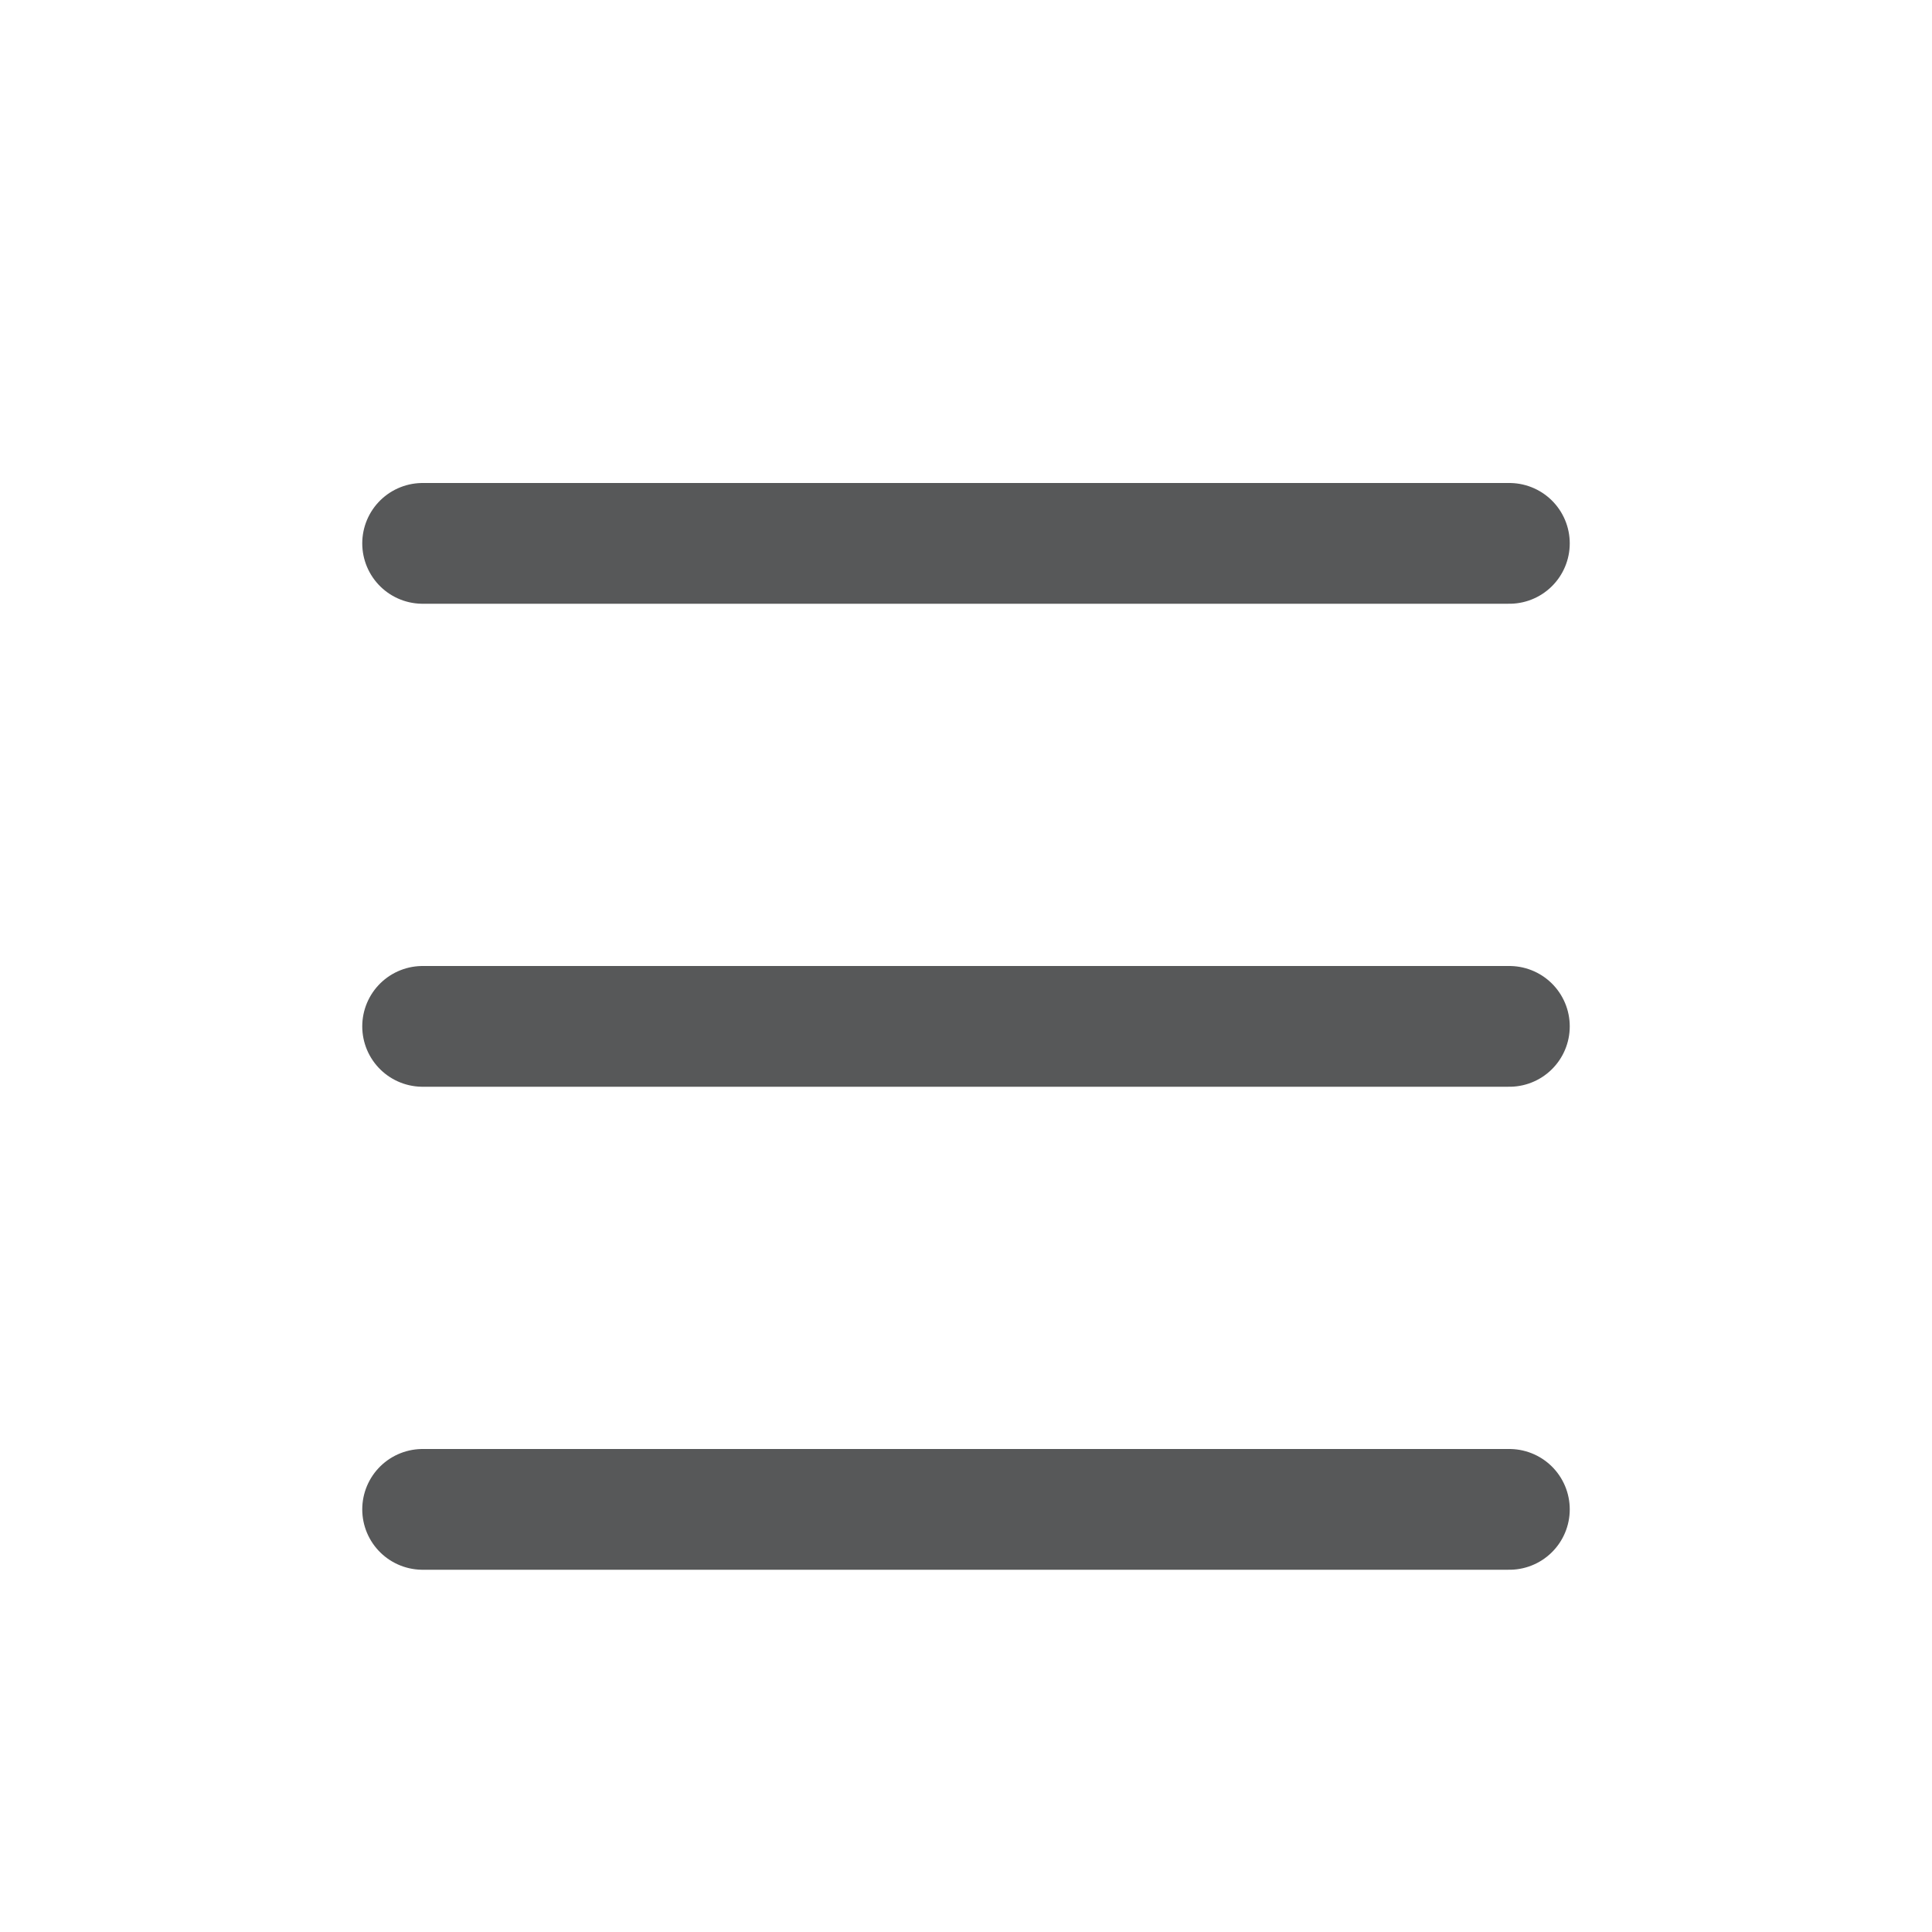
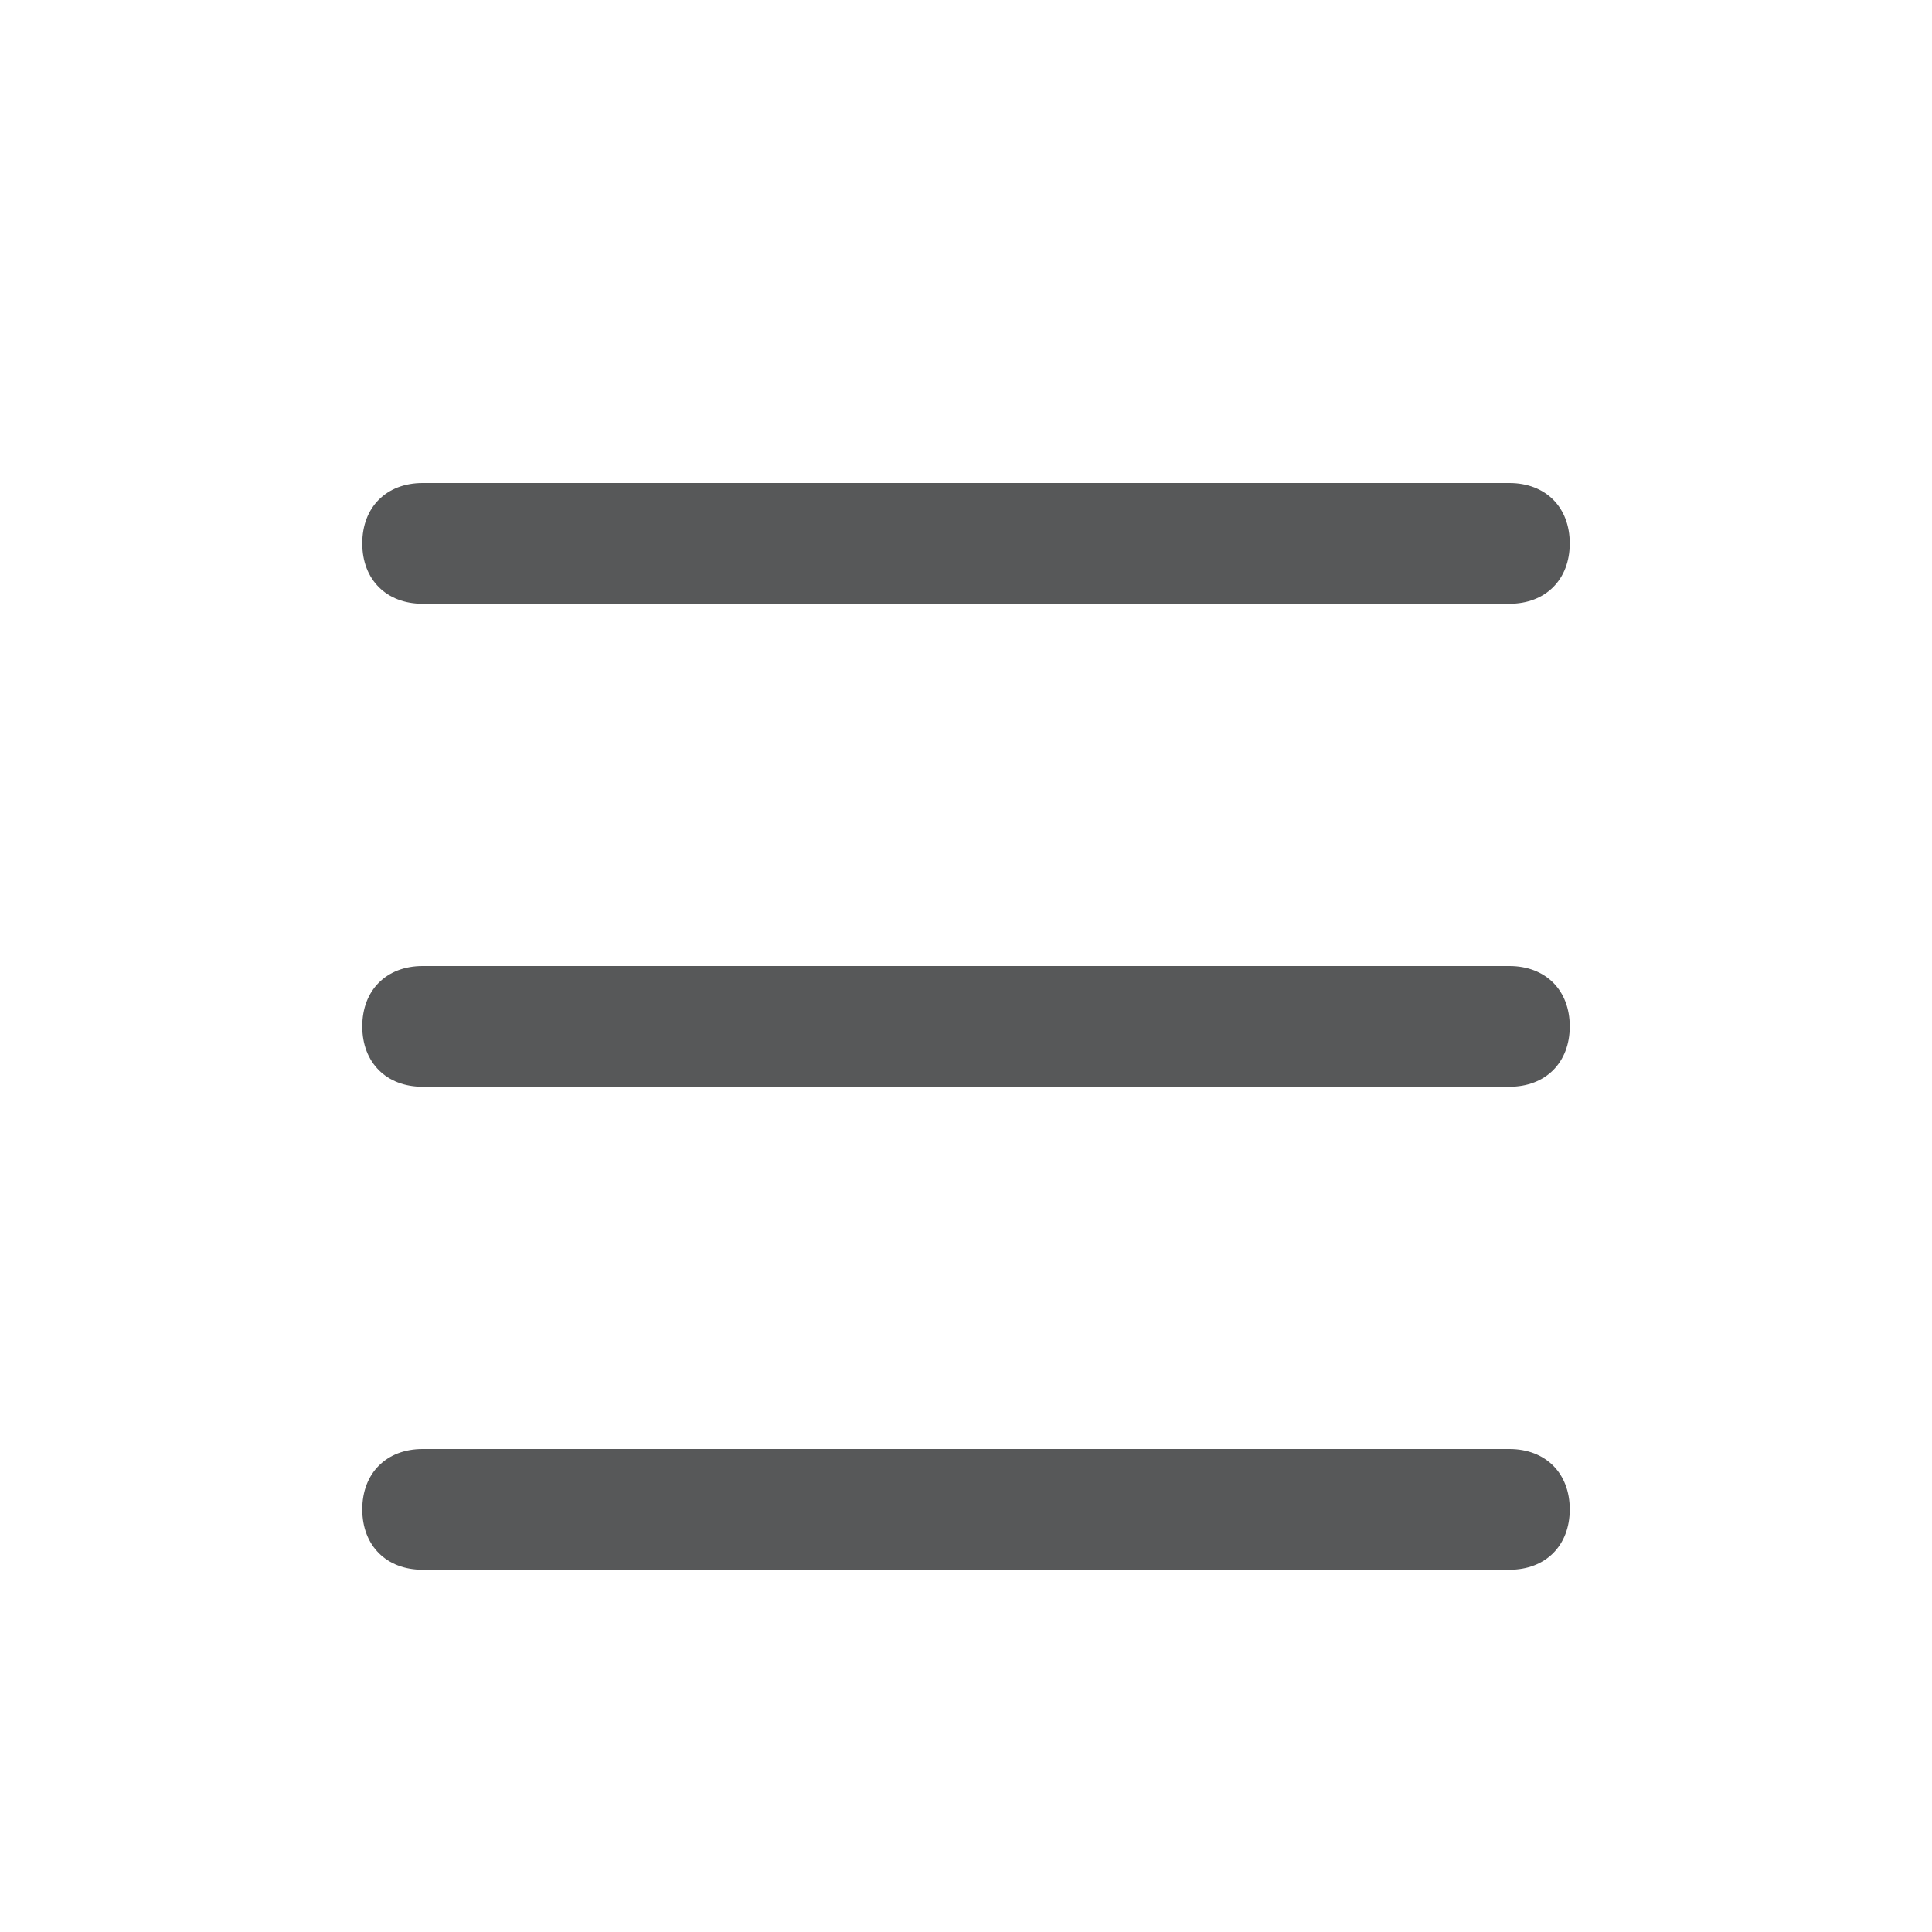
<svg xmlns="http://www.w3.org/2000/svg" version="1.1" id="设置" x="0px" y="0px" viewBox="0 0 16 16" style="enable-background:new 0 0 16 16;" xml:space="preserve">
  <style type="text/css">
	.st0{opacity:0.75;}
- 	.st1{fill:none;stroke:#1F2022;stroke-linecap:round;stroke-miterlimit:10;}
+ 	.st1{fill:#1F2022;}
</style>
  <g class="st0">
-     <line class="st1" x1="3.5" y1="4.5" x2="12.5" y2="4.5" />
-     <line class="st1" x1="3.5" y1="8.5" x2="12.5" y2="8.5" />
-     <line class="st1" x1="3.5" y1="12.5" x2="12.5" y2="12.5" />
+     <path class="st1" d="M12.5,5h-9C3.2,5,3,4.8,3,4.5S3.2,4,3.5,4h9C12.8,4,13,4.2,13,4.5S12.8,5,12.5,5z" />
+     <path class="st1" d="M12.5,9h-9C3.2,9,3,8.8,3,8.5S3.2,8,3.5,8h9C12.8,8,13,8.2,13,8.5S12.8,9,12.5,9z" />
+     <path class="st1" d="M12.5,13h-9C3.2,13,3,12.8,3,12.5S3.2,12,3.5,12h9c0.3,0,0.5,0.2,0.5,0.5S12.8,13,12.5,13z" />
  </g>
</svg>
